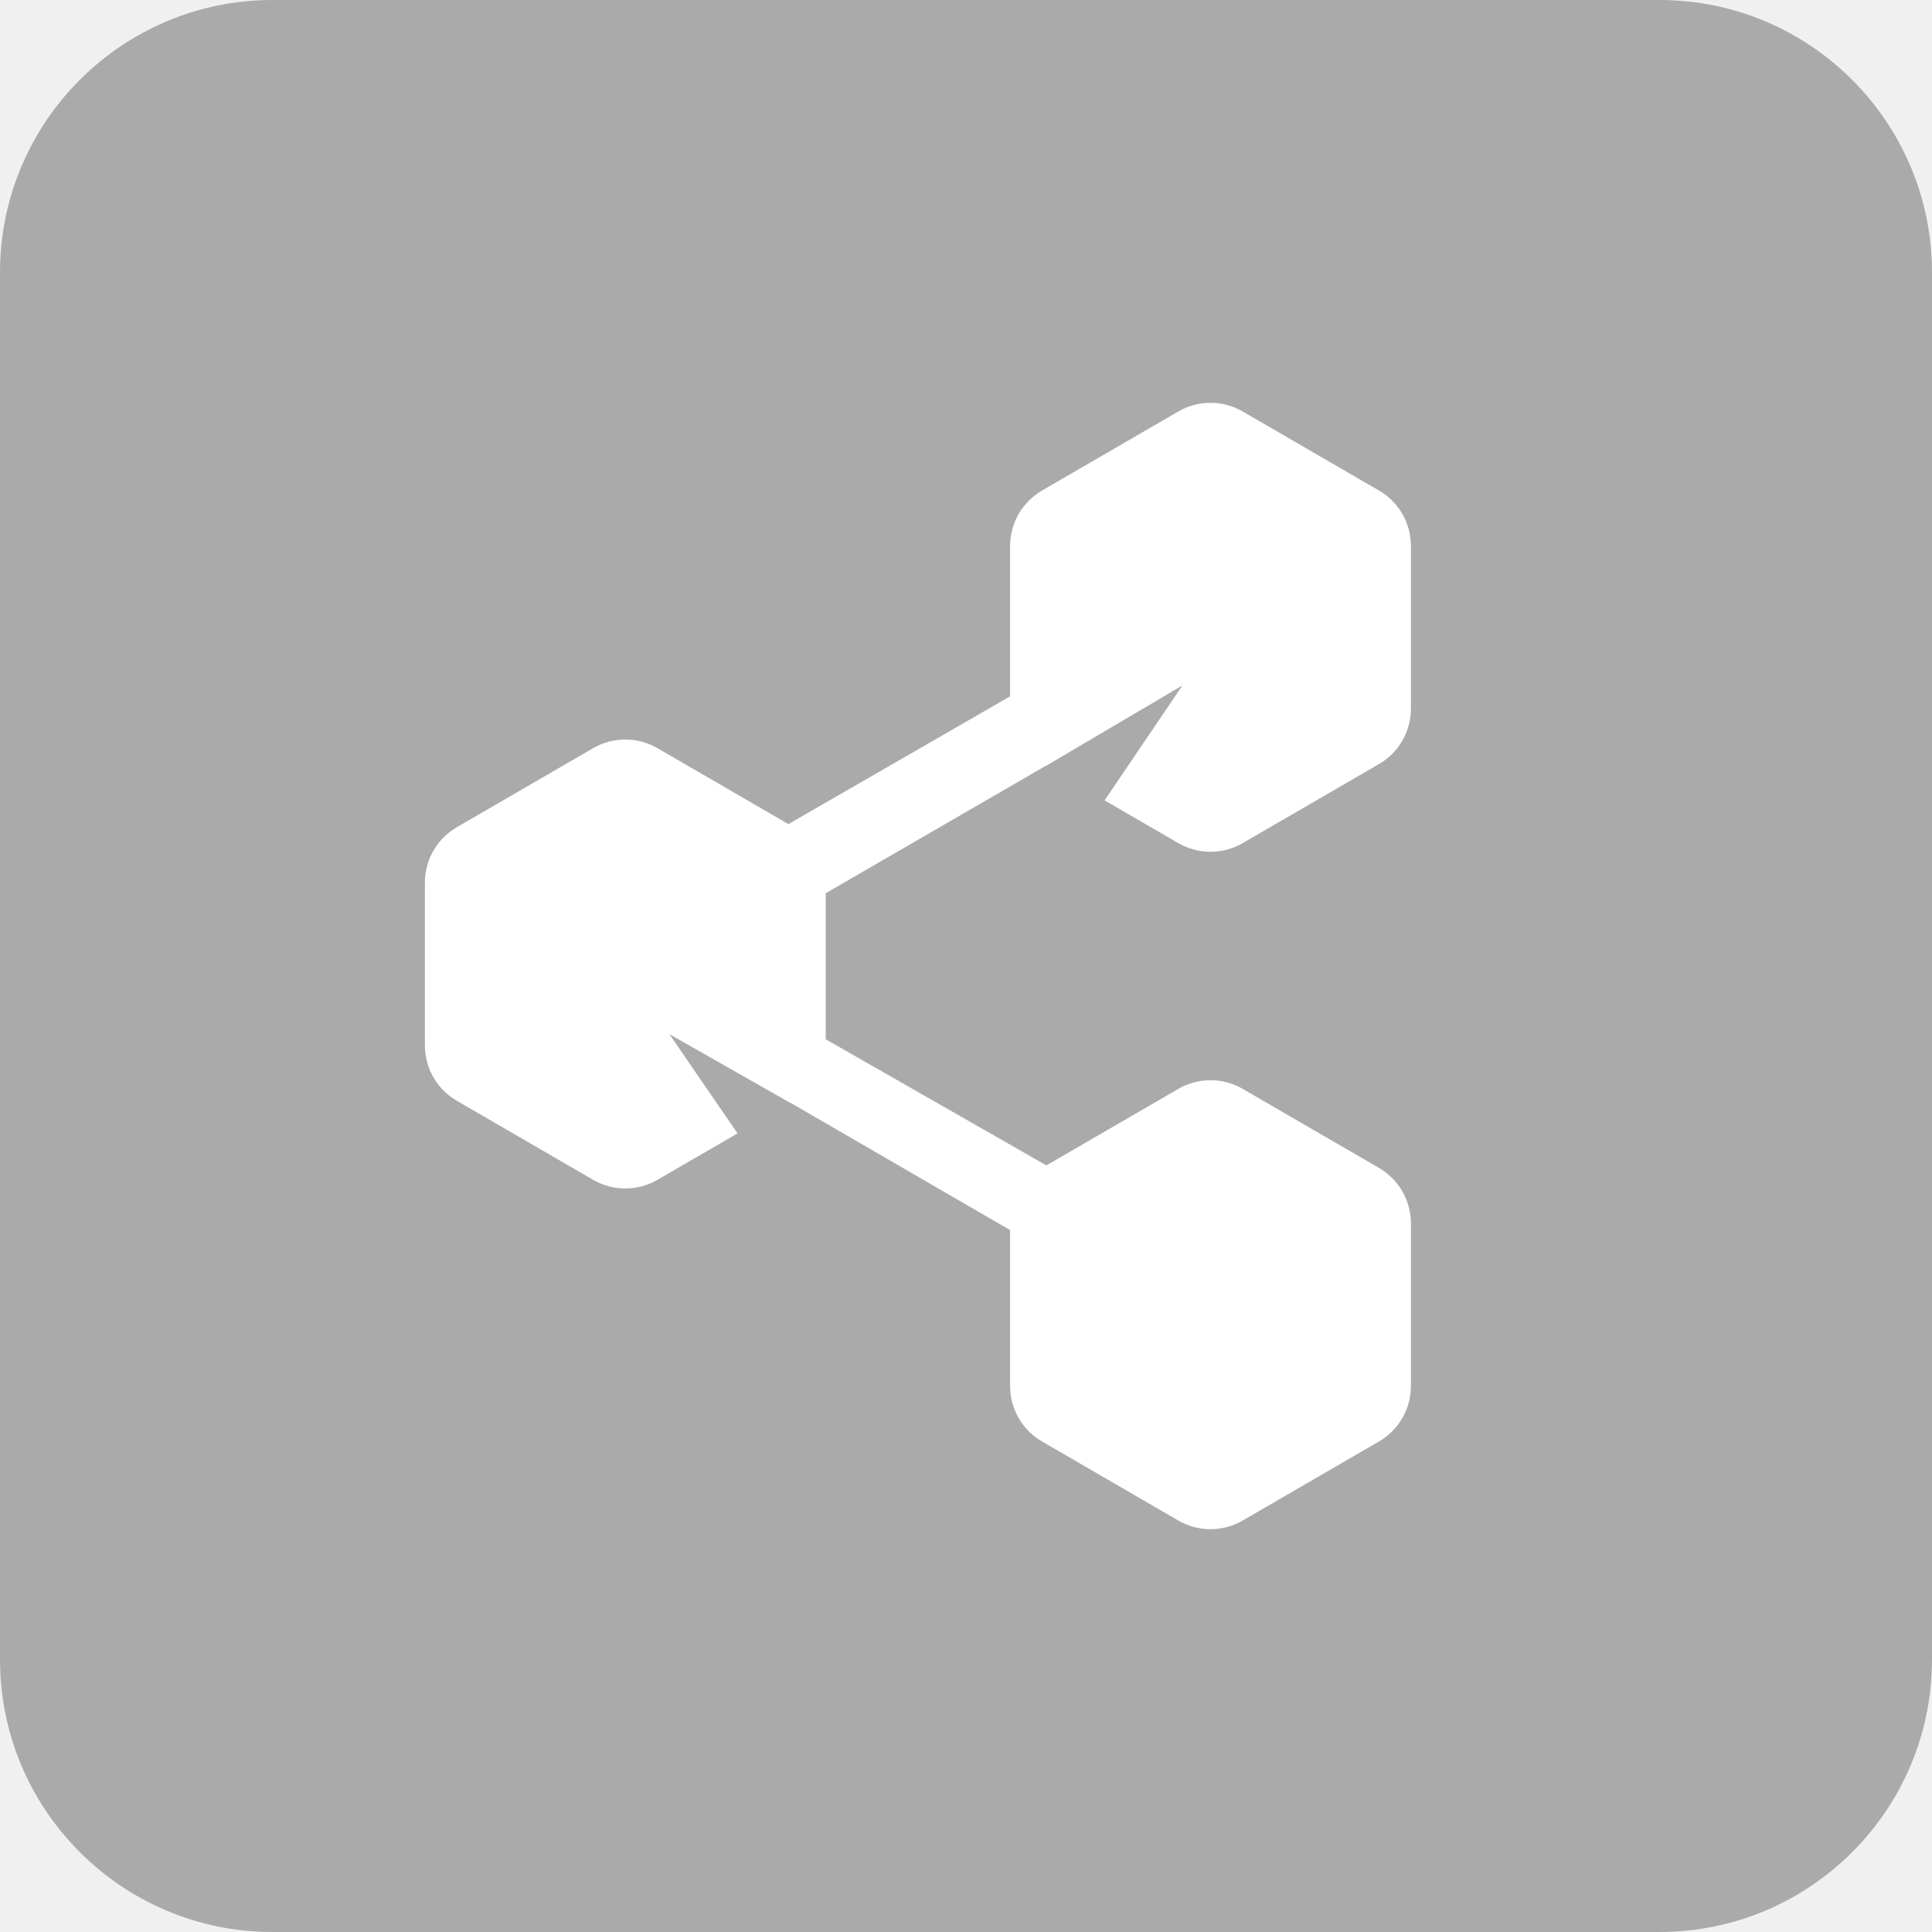
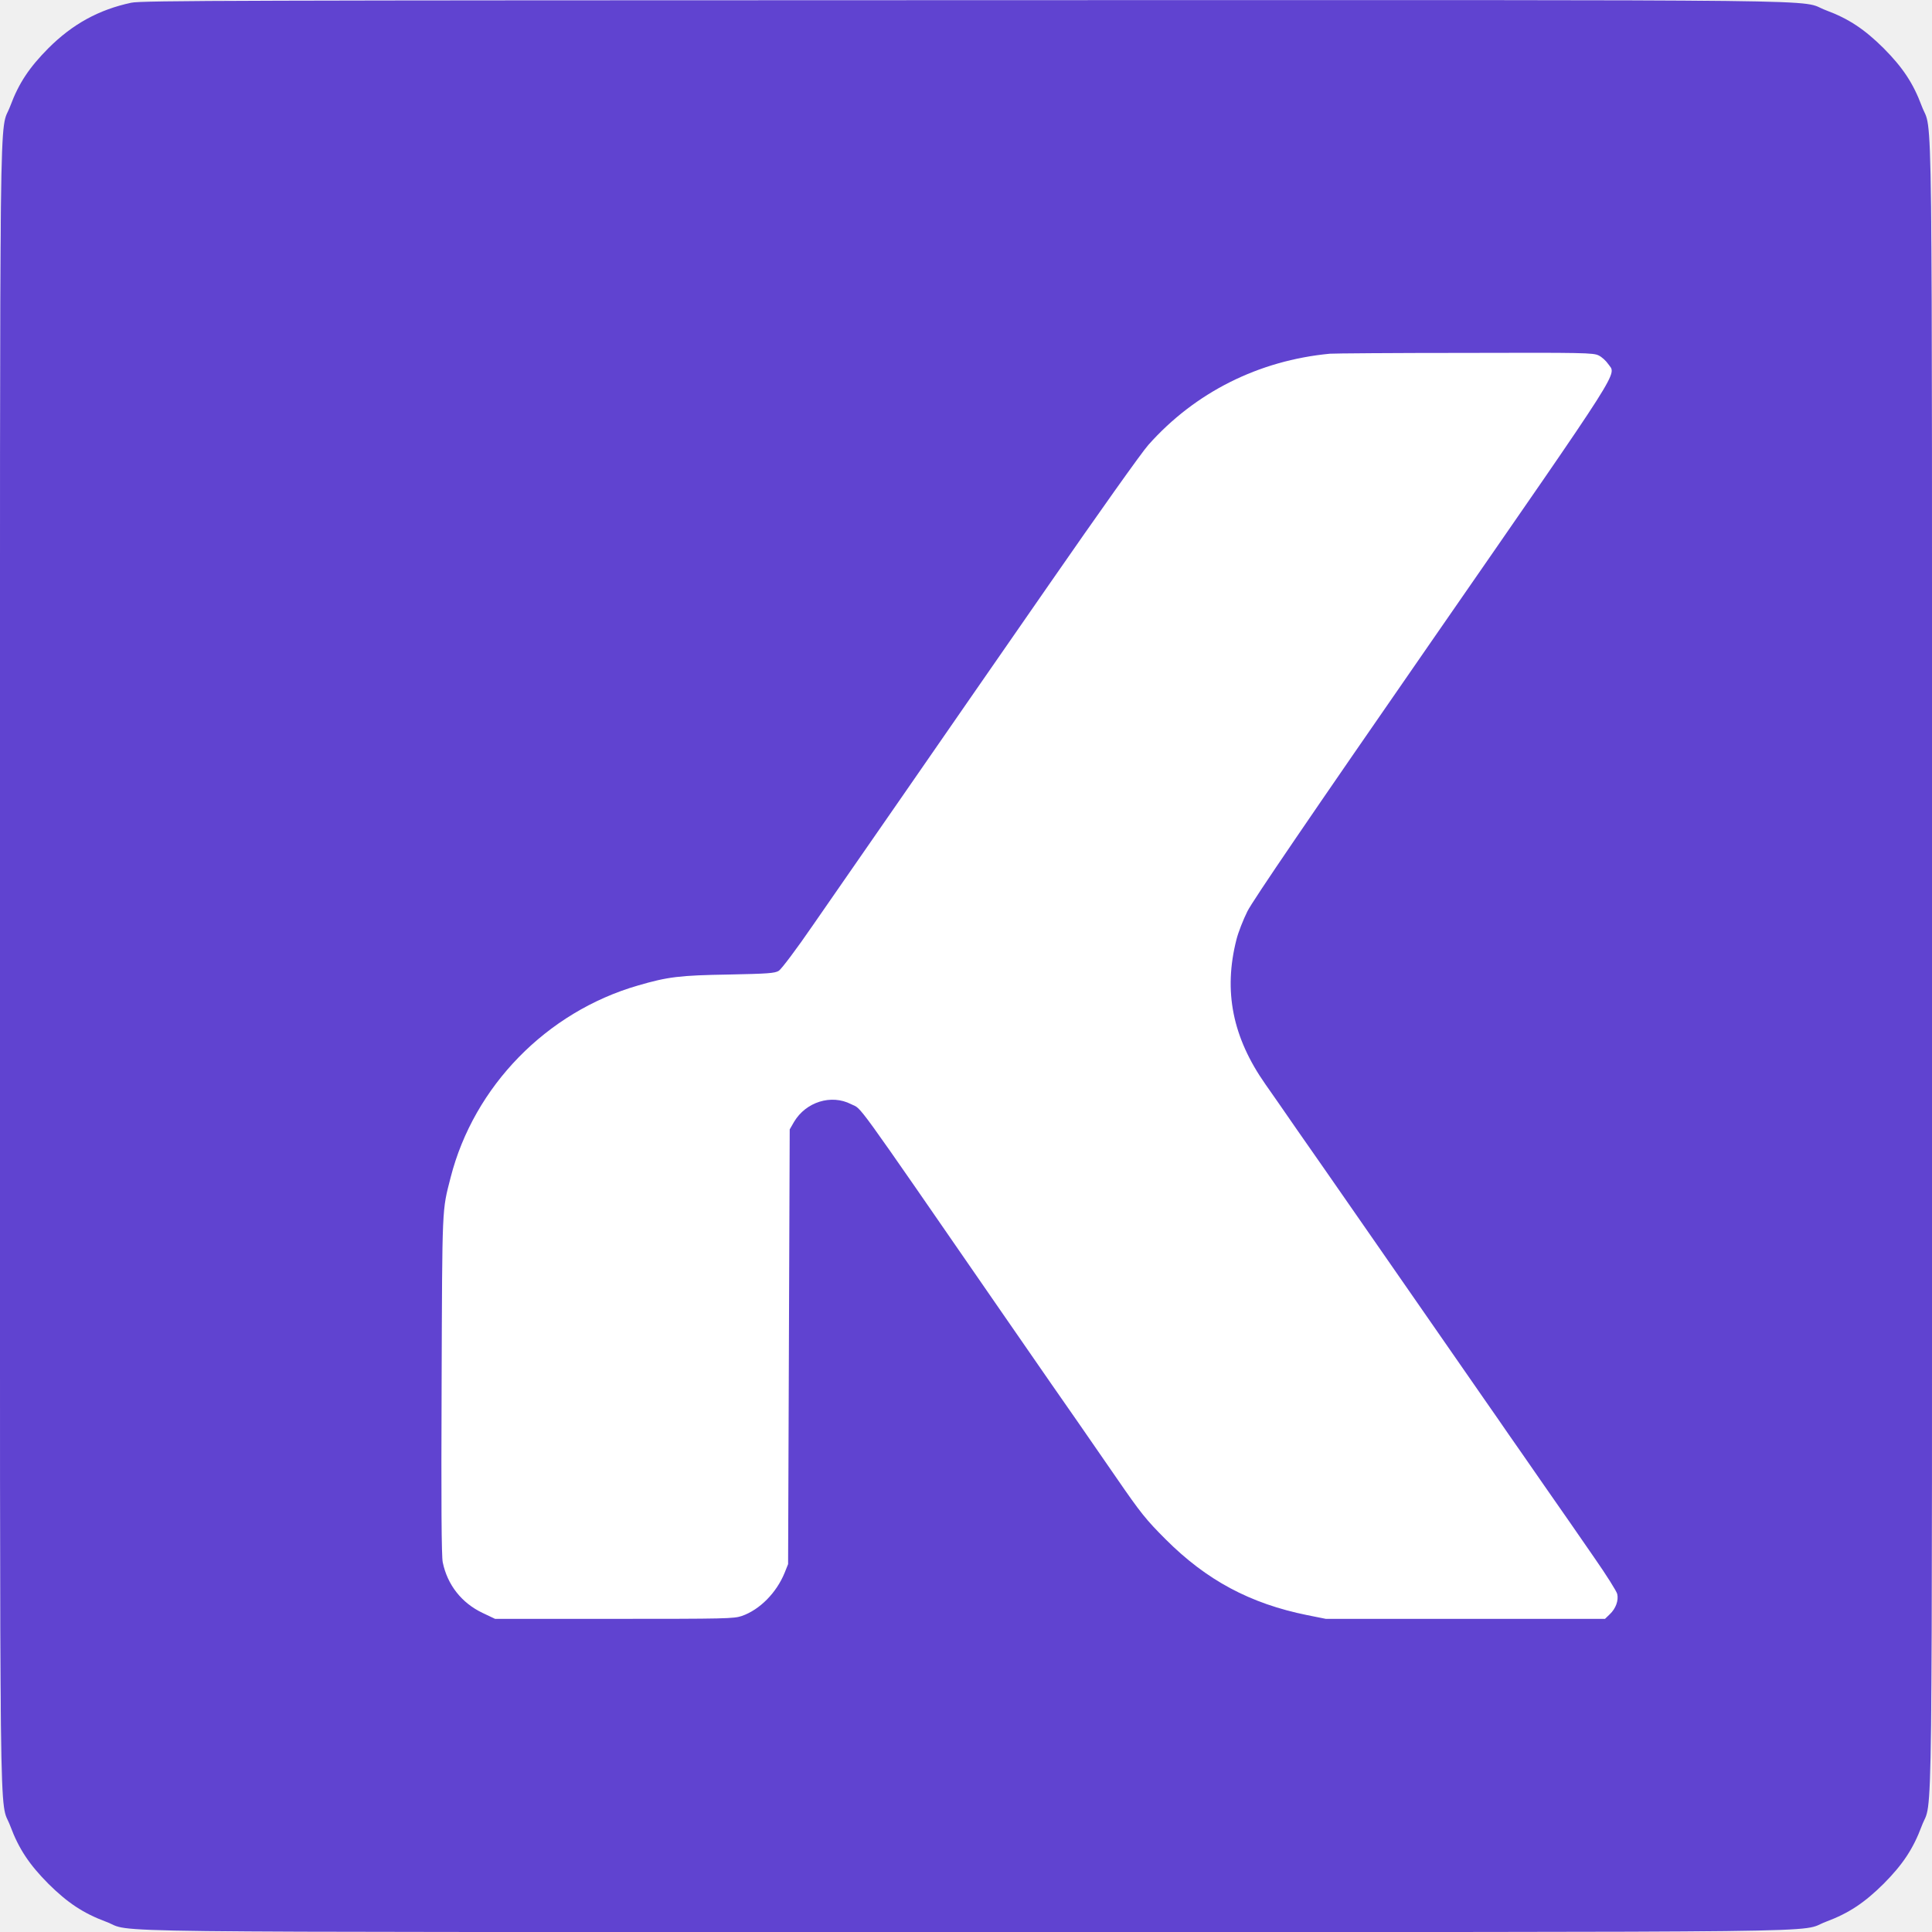
- <svg xmlns="http://www.w3.org/2000/svg" width="241" height="241" viewBox="0 0 241 241" fill="none">
-   <rect width="241" height="241" rx="34" fill="#AAAAAA" />
-   <path d="M102 112L130.5 95.5L127.5 86L98 103L102 112Z" fill="white" />
-   <path d="M133 157.5L98.5 137.5L101 128.5L136 148.5L133 157.5Z" fill="white" />
-   <path d="M172.014 179.812L155.014 189.672C152.532 191.112 149.468 191.112 146.986 189.672L129.986 179.812C127.519 178.381 126 175.744 126 172.892V152.608C126 149.756 127.519 147.119 129.986 145.688L146.986 135.828C149.468 134.388 152.532 134.388 155.014 135.828L172.014 145.688C174.481 147.119 176 149.756 176 152.608V172.892C176 175.744 174.481 178.381 172.014 179.812Z" fill="white" />
-   <path d="M103 110.108V130.392C103 133.244 101.481 135.881 99.014 137.312L98.57 137.57L83.5 129L92 141.38L82.014 147.172C79.532 148.612 76.468 148.612 73.986 147.172L56.986 137.312C54.519 135.881 53 133.244 53 130.392V110.108C53 107.256 54.519 104.619 56.986 103.188L73.986 93.328C76.468 91.888 79.532 91.888 82.014 93.328L99.014 103.188C101.481 104.619 103 107.256 103 110.108Z" fill="white" />
-   <path d="M172.014 95.312L155.014 105.172C152.532 106.612 149.468 106.612 146.986 105.172L137.789 99.838L147.5 85.5L130.425 95.567L129.986 95.312C127.519 93.881 126 91.244 126 88.392V68.108C126 65.256 127.519 62.619 129.986 61.188L146.986 51.328C149.468 49.888 152.532 49.888 155.014 51.328L172.014 61.188C174.481 62.619 176 65.256 176 68.108V88.392C176 91.244 174.481 93.881 172.014 95.312Z" fill="white" />
+ <svg xmlns="http://www.w3.org/2000/svg" version="1.0" width="1200pt" height="1200pt" viewBox="0 0 1200 1200" preserveAspectRatio="xMidYMid meet">
+   <rect width="1200" height="1200" rx="150" ry="150" fill="white" />
+   <g transform="translate(0,1200) scale(0.1,-0.1)" fill="#6043D0" stroke="none">
+     <path d="M815 11983 c-201 -43 -364 -132 -515 -283 -118 -119 -183 -216 -236 -358 -70 -188 -64 309 -64 -5342 0 -5651 -6 -5154 64 -5342 53 -142 118 -239 236 -358 119 -118 216 -183 358 -236 188 -70 -309 -64 5342 -64 5651 0 5154 -6 5342 64 142 53 239 118 358 236 118 119 183 216 236 358 70 188 64 -309 64 5342 0 5651 6 5154 -64 5342 -53 142 -118 239 -236 358 -119 118 -216 183 -358 236 -188 70 310 64 -5349 63 -4495 -1 -5116 -2 -5178 -16z m9115 -2191 c19 -9 45 -33 58 -52 51 -75 121 35 -1089 -1712 -765 -1104 -1118 -1622 -1151 -1688 -26 -52 -57 -131 -68 -175 -82 -321 -25 -608 180 -900 35 -49 124 -178 198 -285 75 -107 151 -217 171 -245 19 -27 167 -241 330 -475 280 -404 402 -579 656 -945 61 -88 132 -189 156 -225 25 -36 124 -177 219 -315 96 -137 236 -339 311 -448 76 -109 141 -212 144 -228 9 -40 -9 -90 -46 -125 l-30 -29 -867 0 -867 0 -115 23 c-356 72 -626 217 -880 471 -121 121 -155 163 -305 381 -93 135 -199 288 -235 340 -37 52 -254 365 -482 695 -943 1365 -860 1250 -932 1287 -123 63 -280 14 -354 -110 l-27 -47 -5 -1350 -5 -1350 -22 -55 c-51 -124 -154 -228 -265 -267 -50 -17 -101 -18 -793 -18 l-740 0 -78 37 c-130 62 -218 174 -247 314 -8 36 -10 373 -7 1106 4 1130 2 1072 56 1285 145 566 596 1028 1164 1192 185 54 259 63 564 68 244 5 285 8 310 23 16 10 109 133 214 286 103 148 352 508 554 799 202 292 612 884 912 1316 300 433 576 822 616 866 290 326 685 524 1127 566 19 2 395 5 835 5 744 2 802 1 835 -16z" />
+   </g>
</svg>
